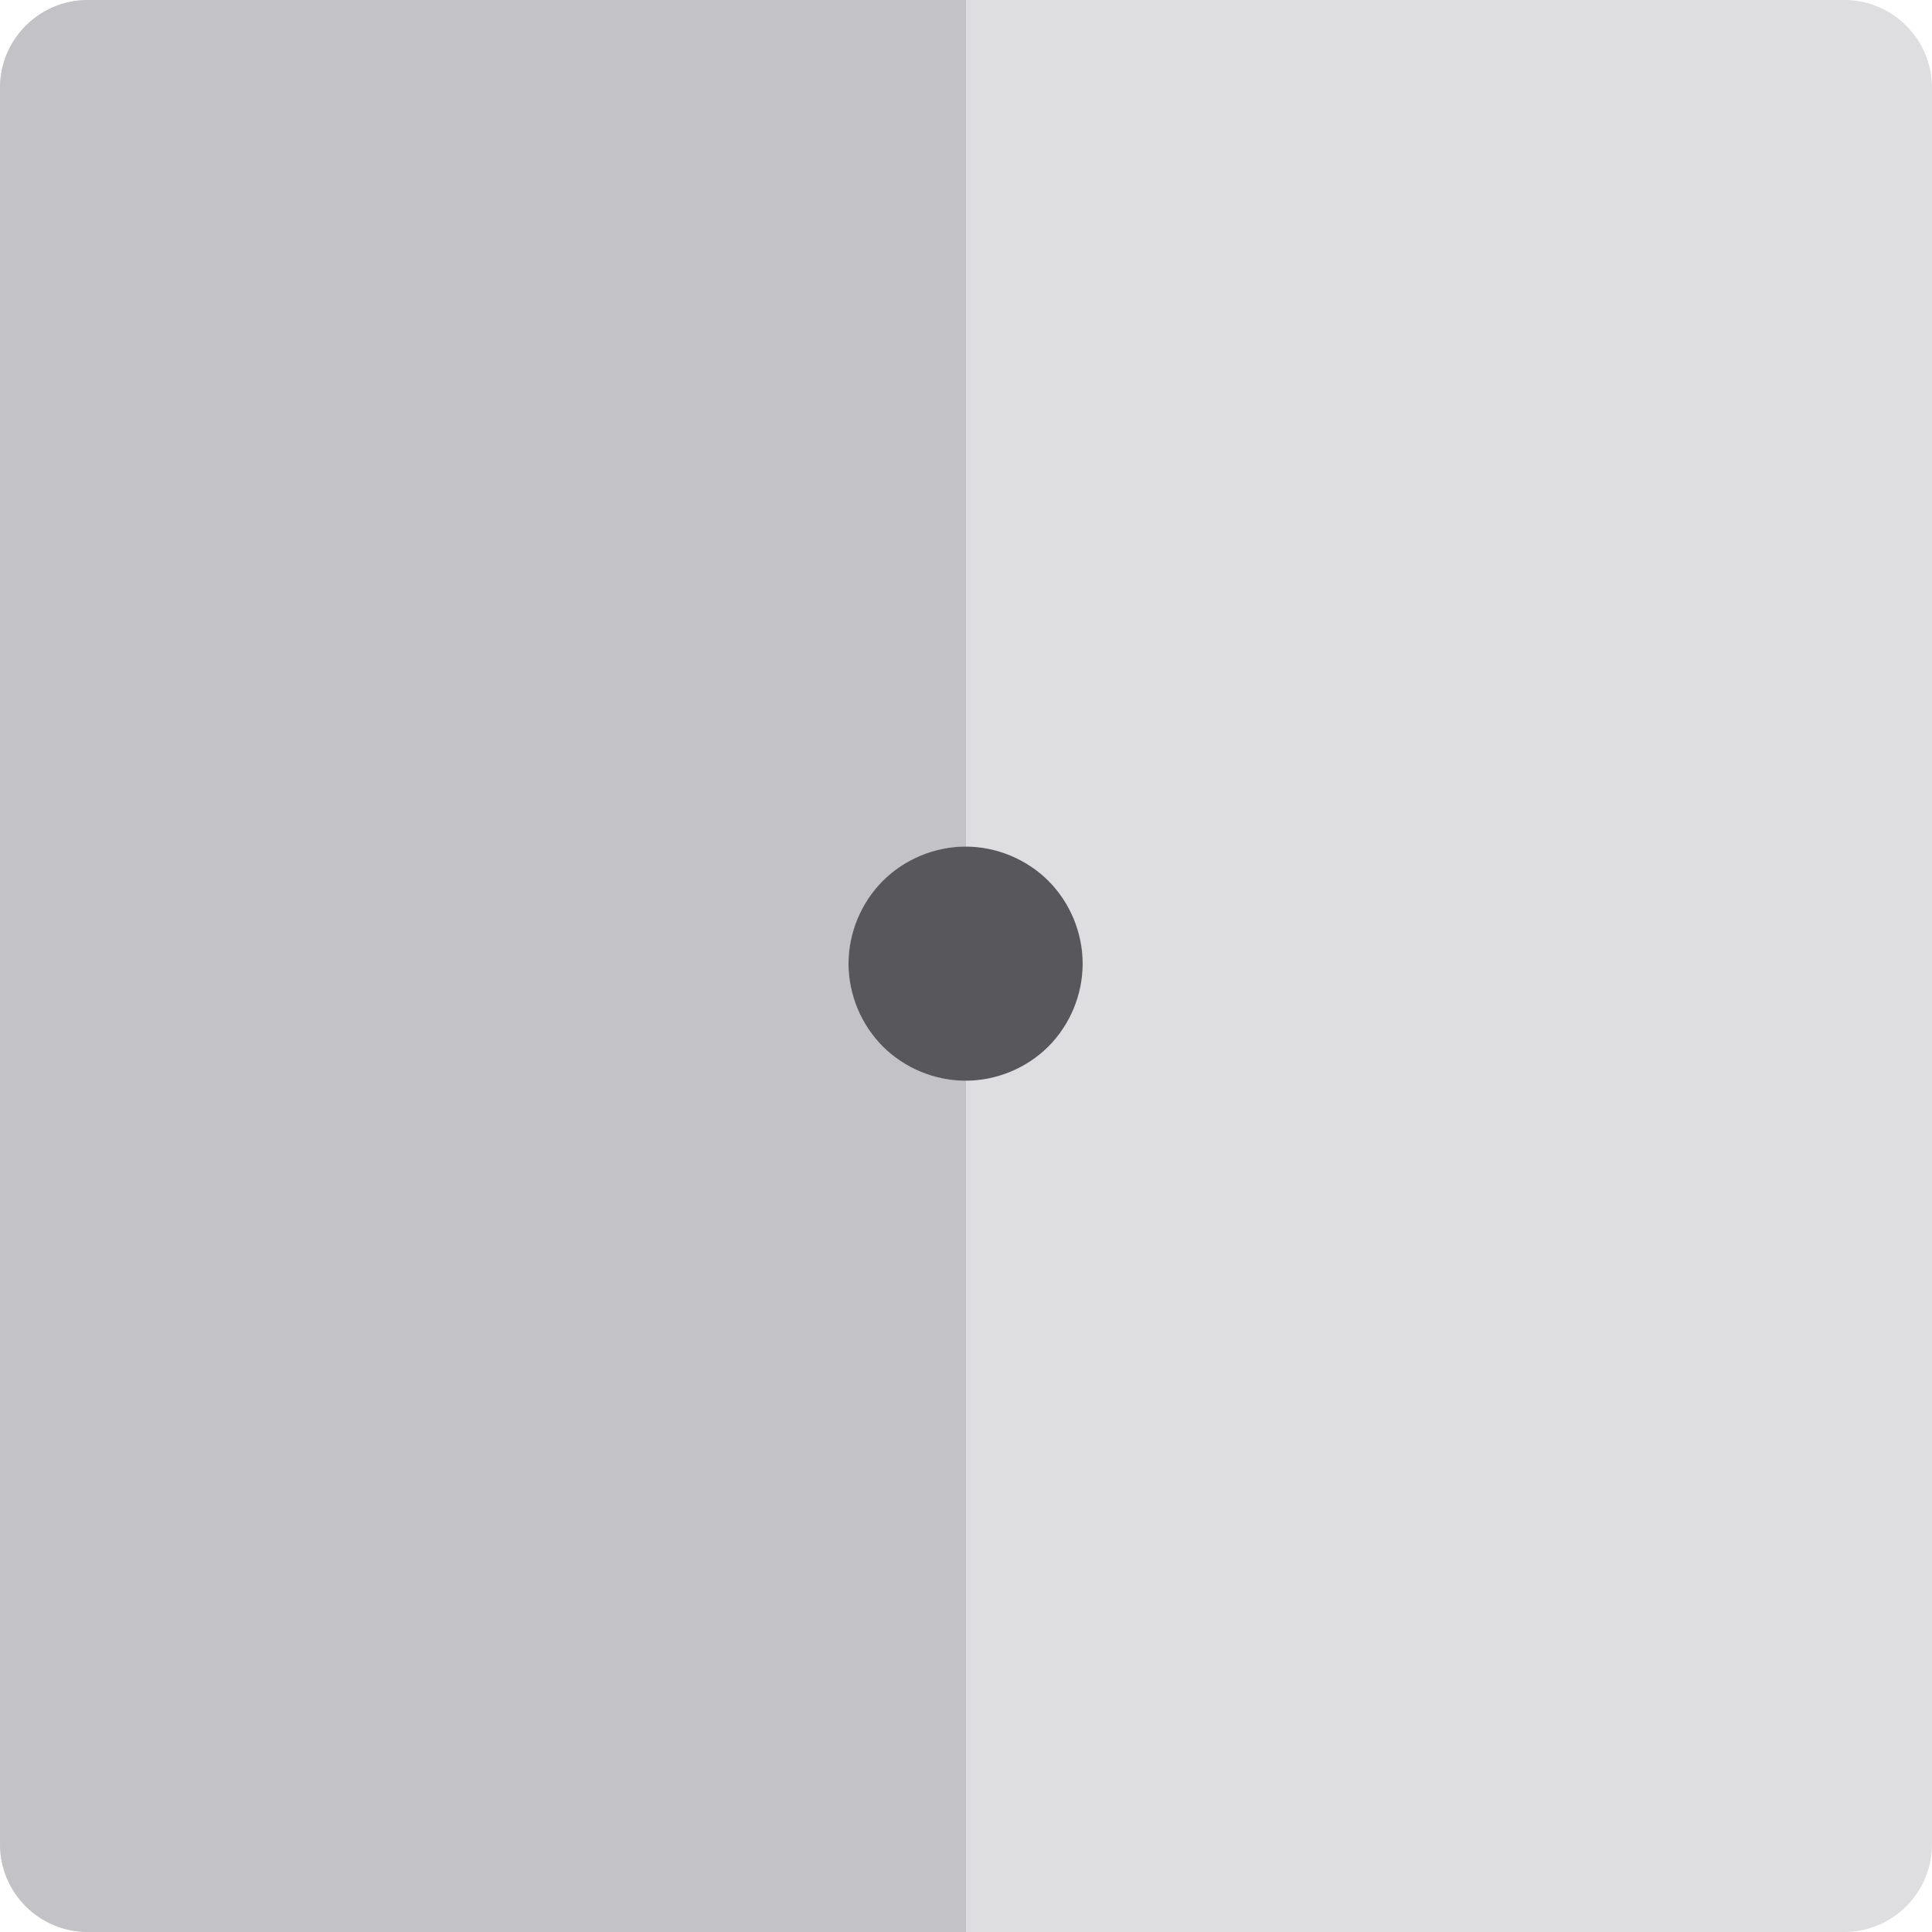
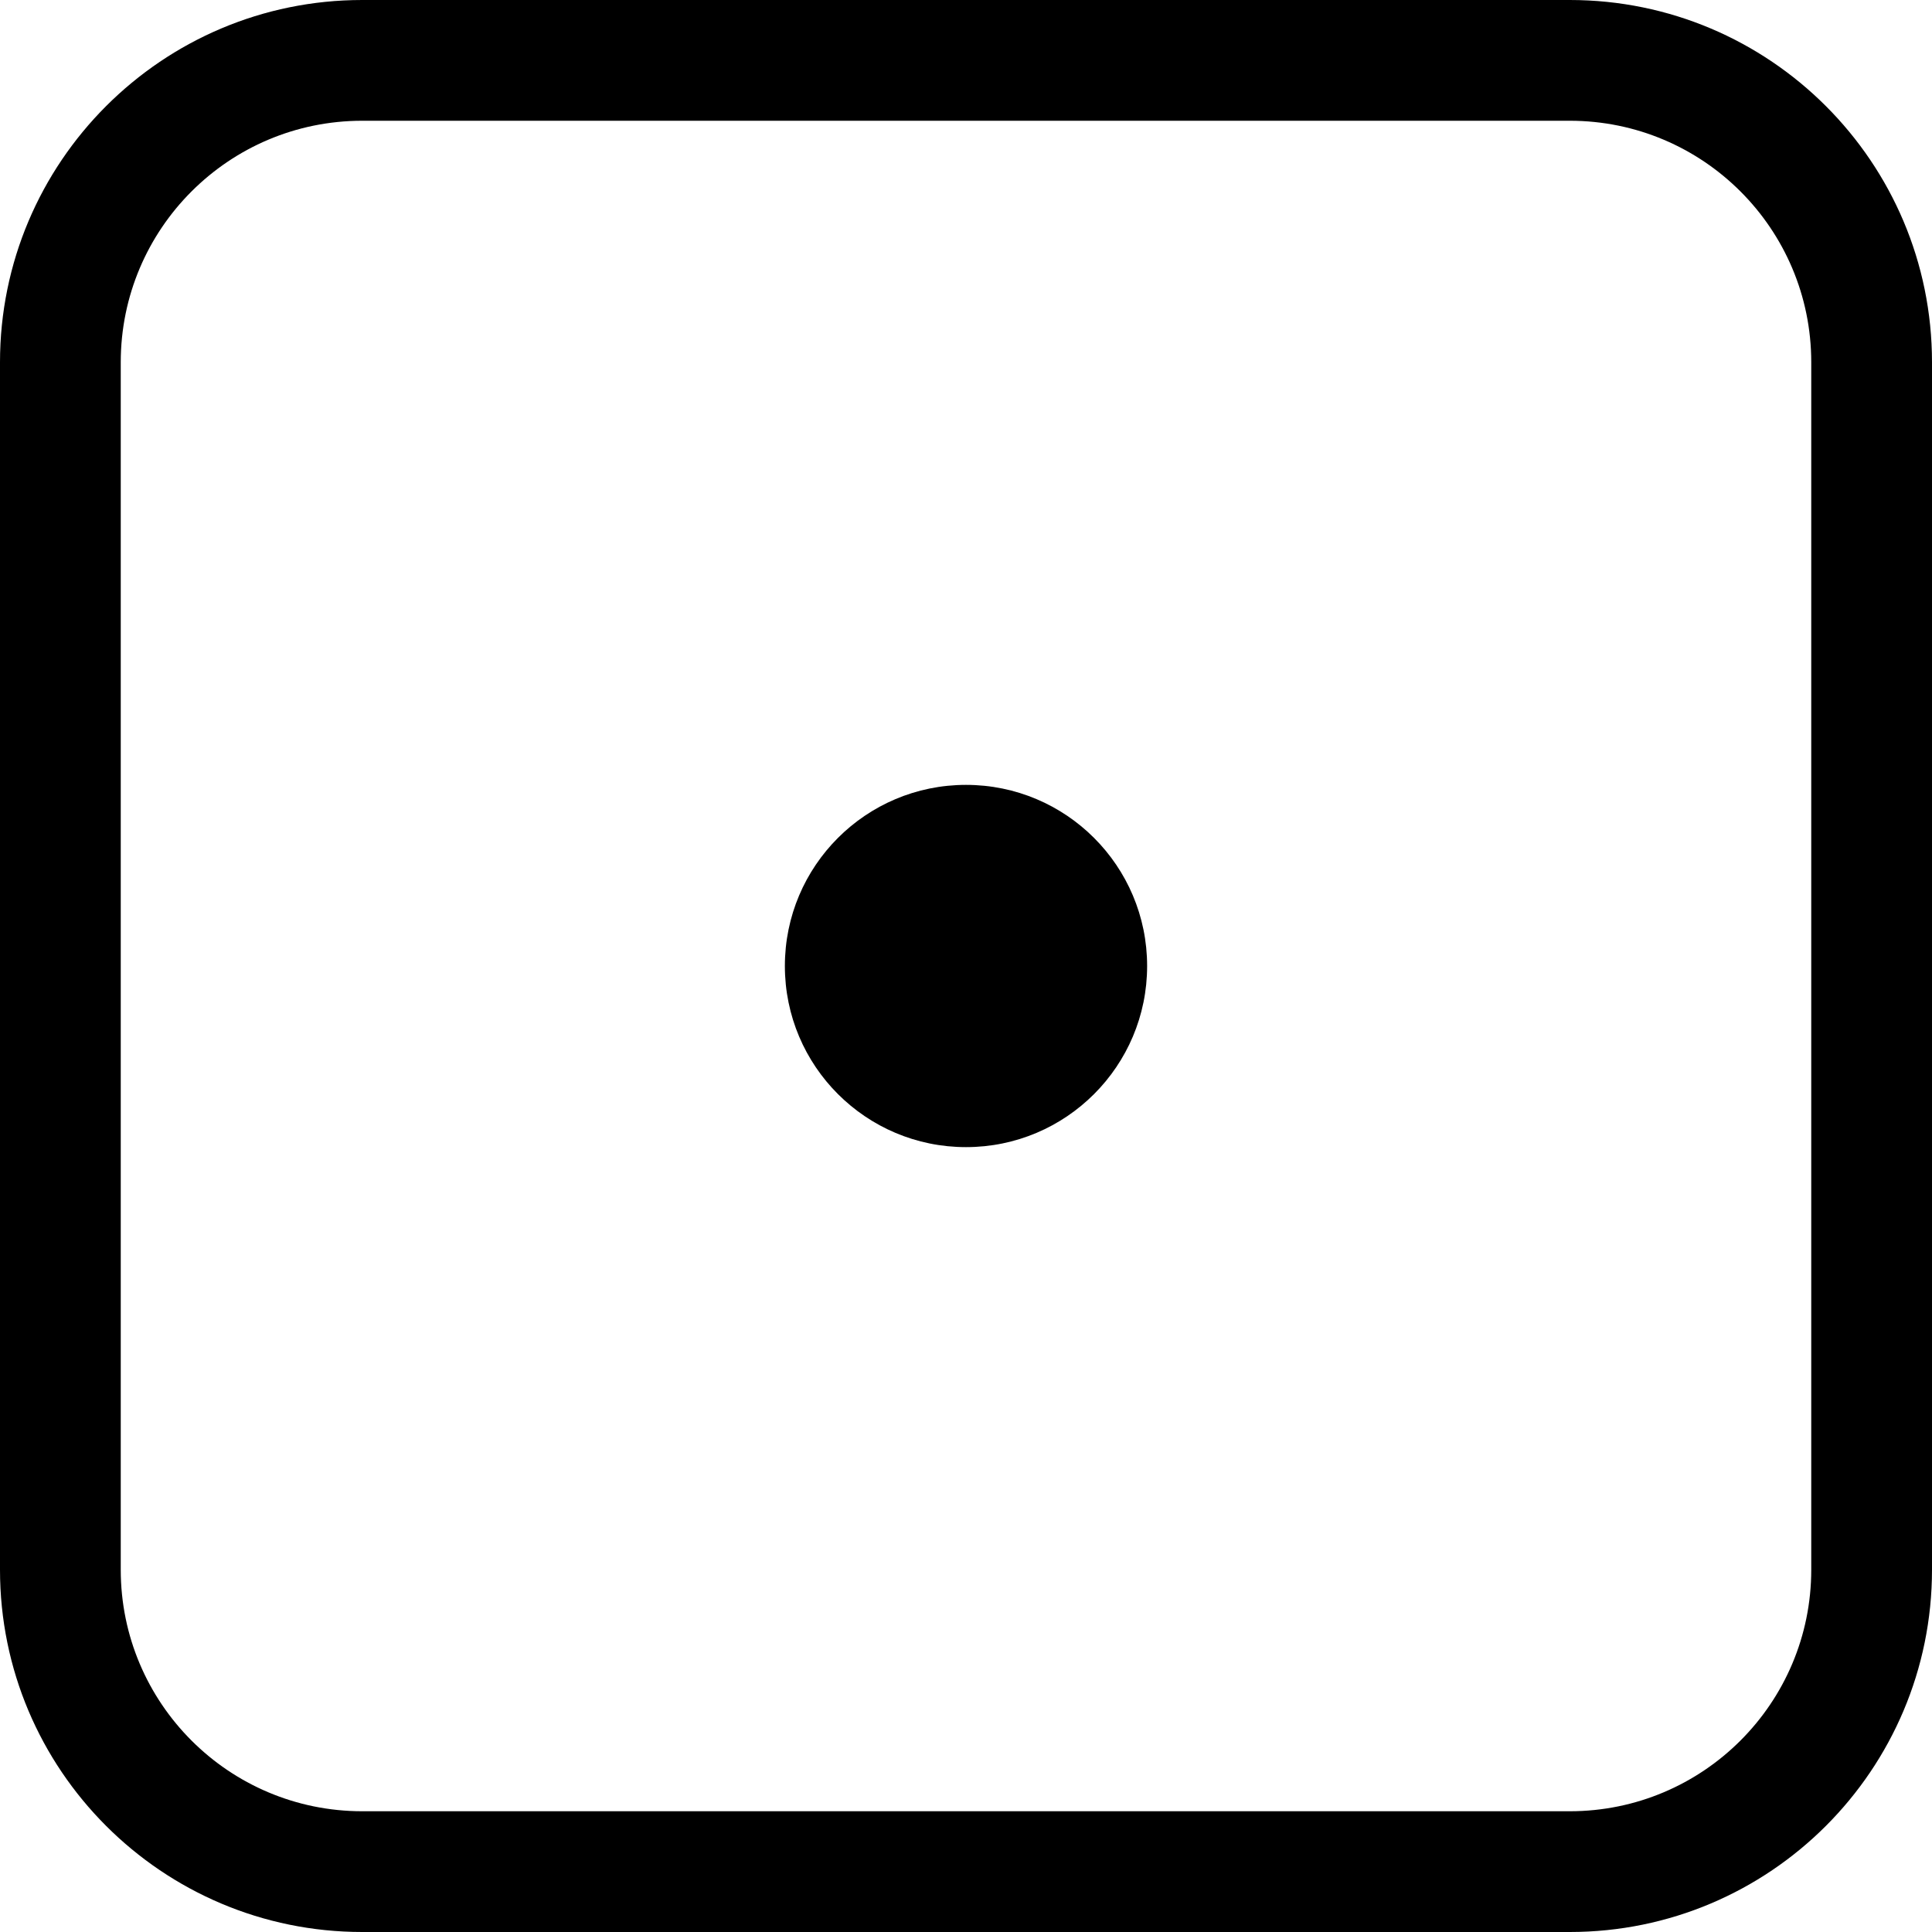
- <svg xmlns="http://www.w3.org/2000/svg" version="1.1" id="Layer_1" x="0px" y="0px" viewBox="0 0 512 512" style="enable-background:new 0 0 512 512;" xml:space="preserve">
-   <path style="fill:#DEDEE0;" d="M488.727,0H256H23.273C10.42,0,0,10.42,0,23.273v465.455C0,501.582,10.42,512,23.273,512H256h232.727  C501.58,512,512,501.582,512,488.727V23.273C512,10.42,501.58,0,488.727,0z M277.845,277.333c-5.767,5.75-13.719,9.047-21.845,9.072  c-0.031,0-0.061,0.005-0.093,0.005c-8.176,0-16.168-3.305-21.954-9.076c-5.772-5.787-9.092-13.777-9.092-21.938  c0-8.176,3.322-16.167,9.092-21.954c5.786-5.772,13.777-9.092,21.954-9.092c0.033,0,0.062,0.005,0.093,0.005  c8.127,0.025,16.078,3.337,21.845,9.087c5.772,5.787,9.076,13.777,9.076,21.954C286.922,263.556,283.617,271.548,277.845,277.333z" />
-   <path style="fill:#C3C3C7;" d="M255.907,286.411c-8.178,0-16.168-3.305-21.954-9.076c-5.772-5.787-9.092-13.777-9.092-21.938  c0-8.176,3.322-16.167,9.092-21.954c5.787-5.772,13.777-9.092,21.954-9.092c0.031,0,0.062,0.005,0.093,0.005V0.002H23.273  C10.42,0.002,0,10.42,0,23.274v465.453C0,501.582,10.42,512,23.273,512H256V286.407  C255.969,286.407,255.939,286.411,255.907,286.411z" />
-   <path style="fill:#57575C;" d="M233.953,233.441c-5.772,5.787-9.092,13.777-9.092,21.954c0,8.161,3.322,16.151,9.092,21.938  c5.787,5.772,13.777,9.076,21.954,9.076c0.031,0,0.062-0.005,0.093-0.005c8.127-0.025,16.078-3.322,21.845-9.072  c5.772-5.787,9.076-13.777,9.076-21.938c0-8.176-3.305-16.167-9.076-21.954c-5.767-5.75-13.719-9.062-21.845-9.087  c-0.031,0-0.061-0.005-0.093-0.005C247.73,224.351,239.74,227.669,233.953,233.441z" />
-   <g>
- </g>
-   <g>
- </g>
-   <g>
- </g>
-   <g>
- </g>
-   <g>
- </g>
-   <g>
- </g>
-   <g>
- </g>
-   <g>
- </g>
-   <g>
- </g>
-   <g>
- </g>
-   <g>
- </g>
-   <g>
- </g>
-   <g>
- </g>
-   <g>
- </g>
-   <g>
- </g>
+ <svg xmlns="http://www.w3.org/2000/svg" width="16px" height="16px" viewBox="0 0 16 16" fill="currentColor" class="bi bi-dice-1">
+   <circle cx="8" cy="8" r="1.5" />
+   <path d="M13 1a2 2 0 0 1 2 2v10a2 2 0 0 1-2 2H3a2 2 0 0 1-2-2V3a2 2 0 0 1 2-2h10zM3 0a3 3 0 0 0-3 3v10a3 3 0 0 0 3 3h10a3 3 0 0 0 3-3V3a3 3 0 0 0-3-3H3z" />
</svg>
